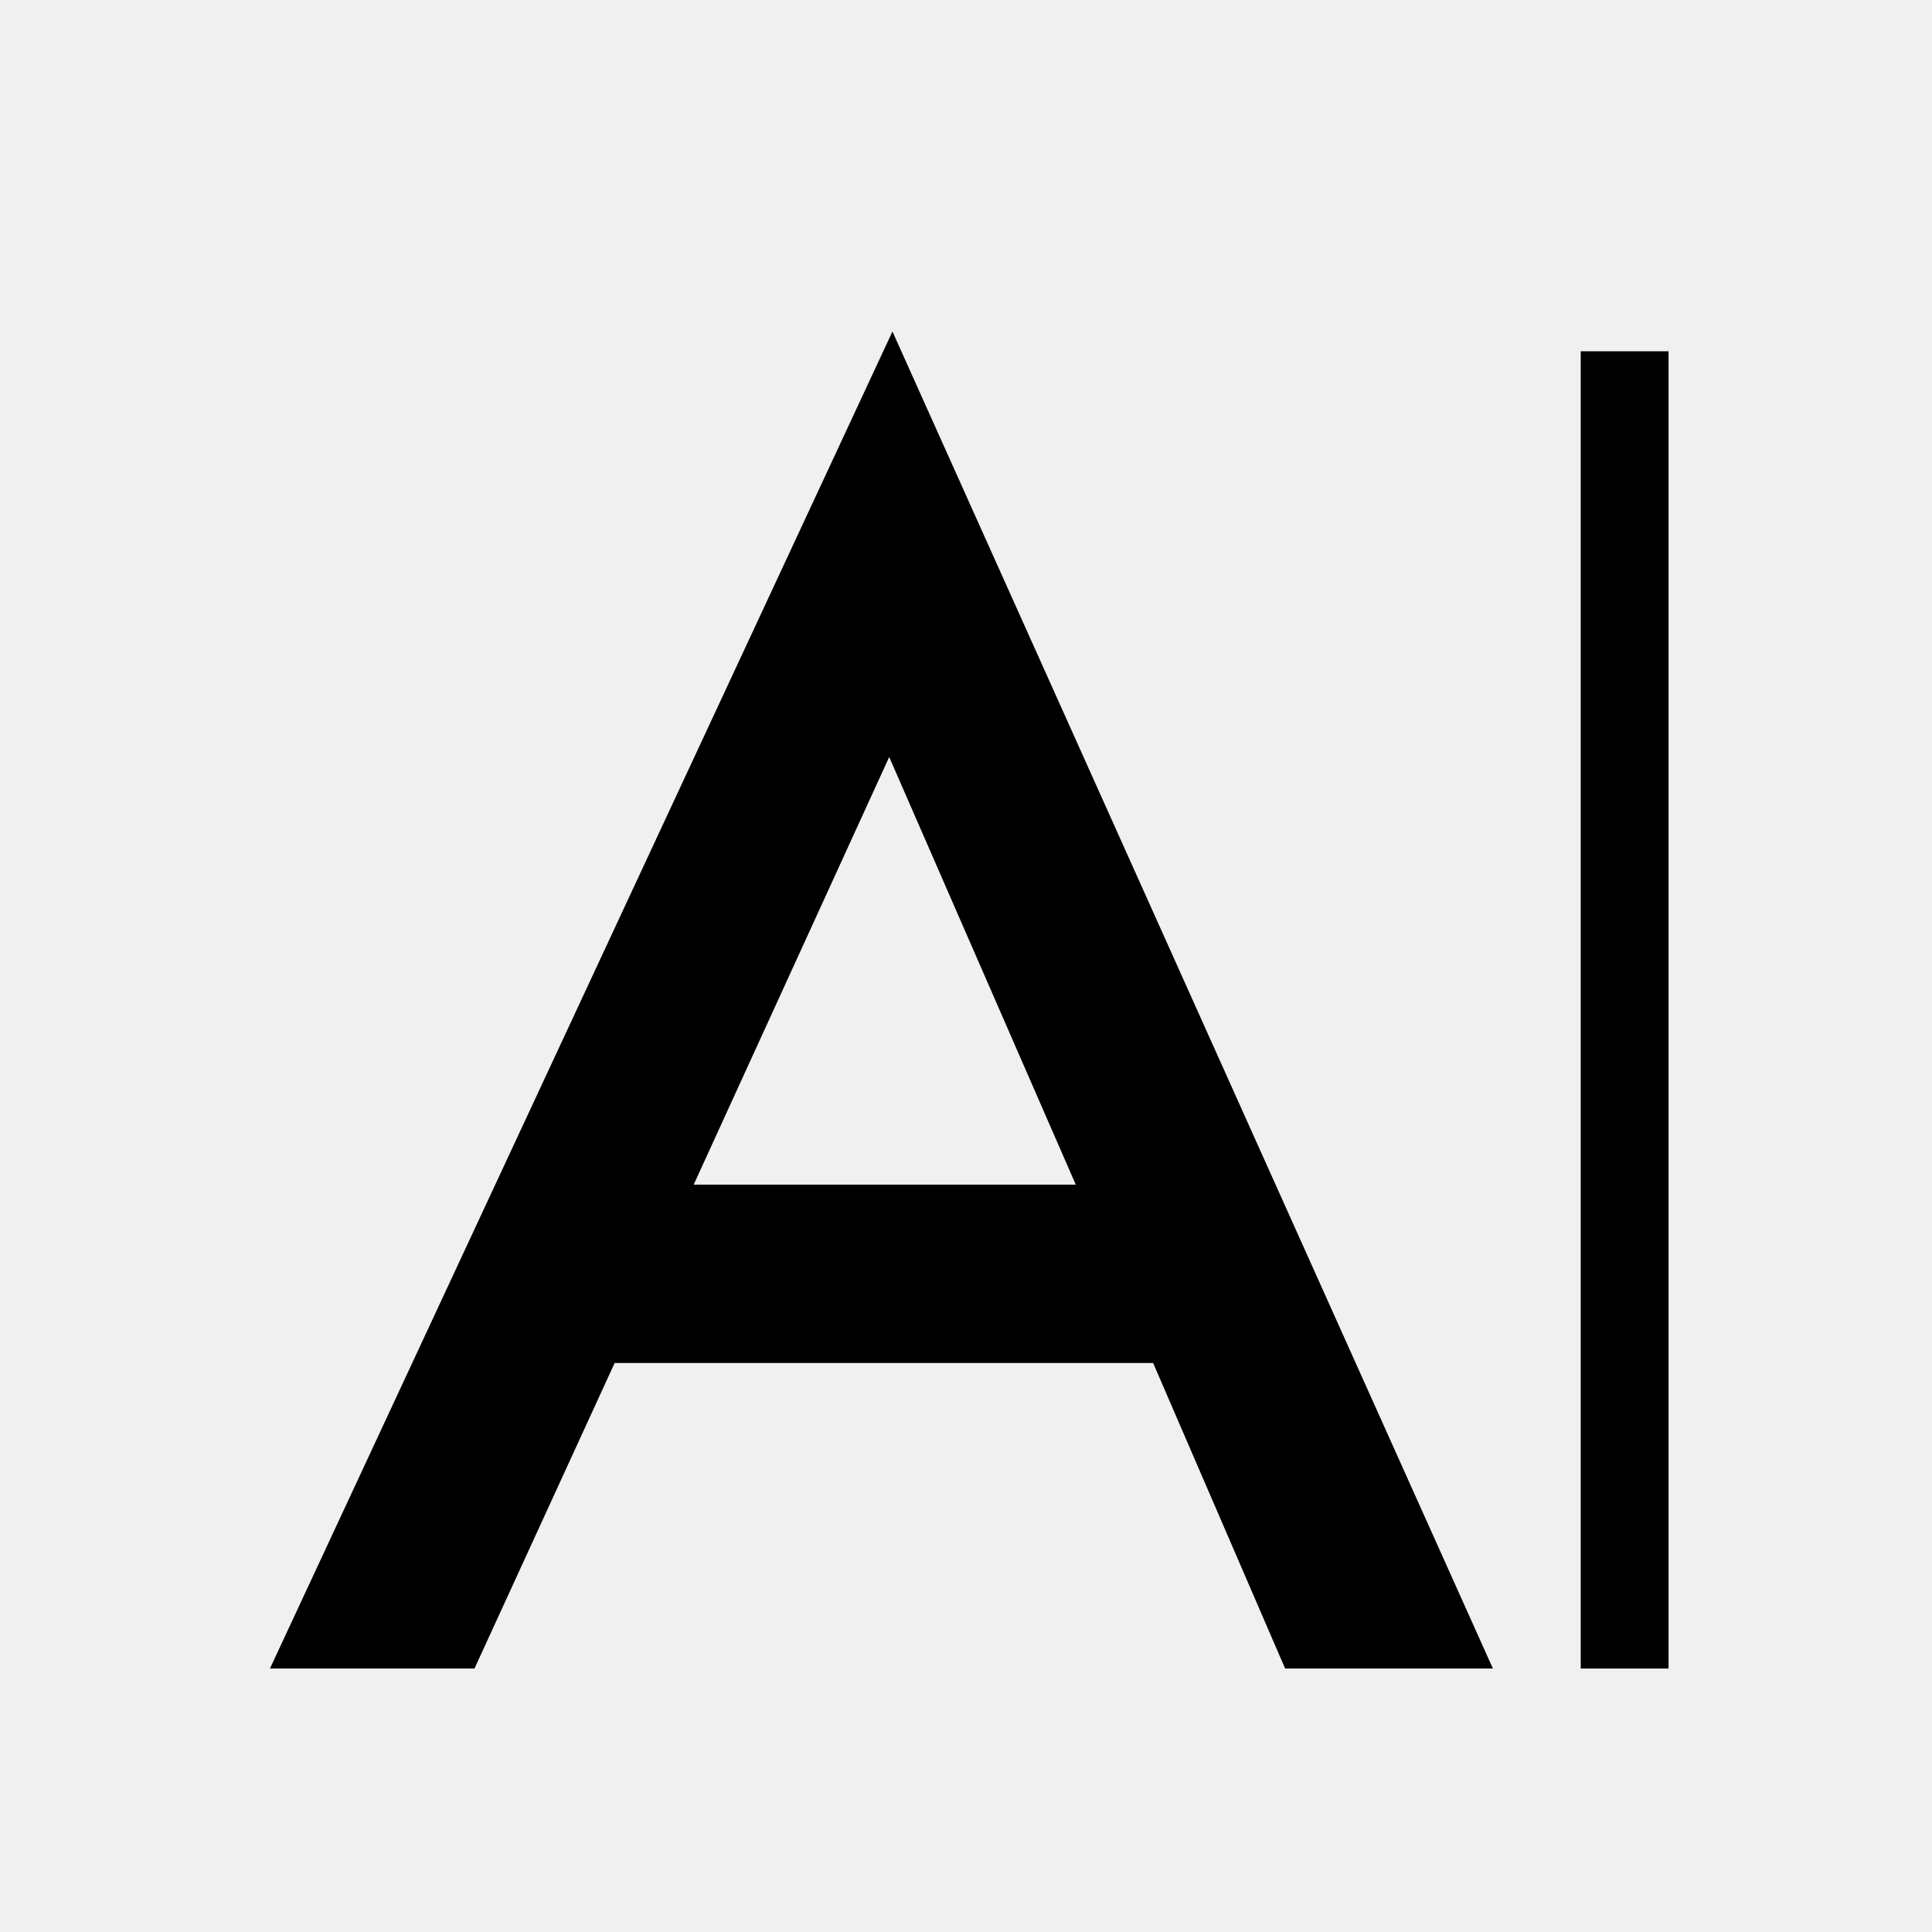
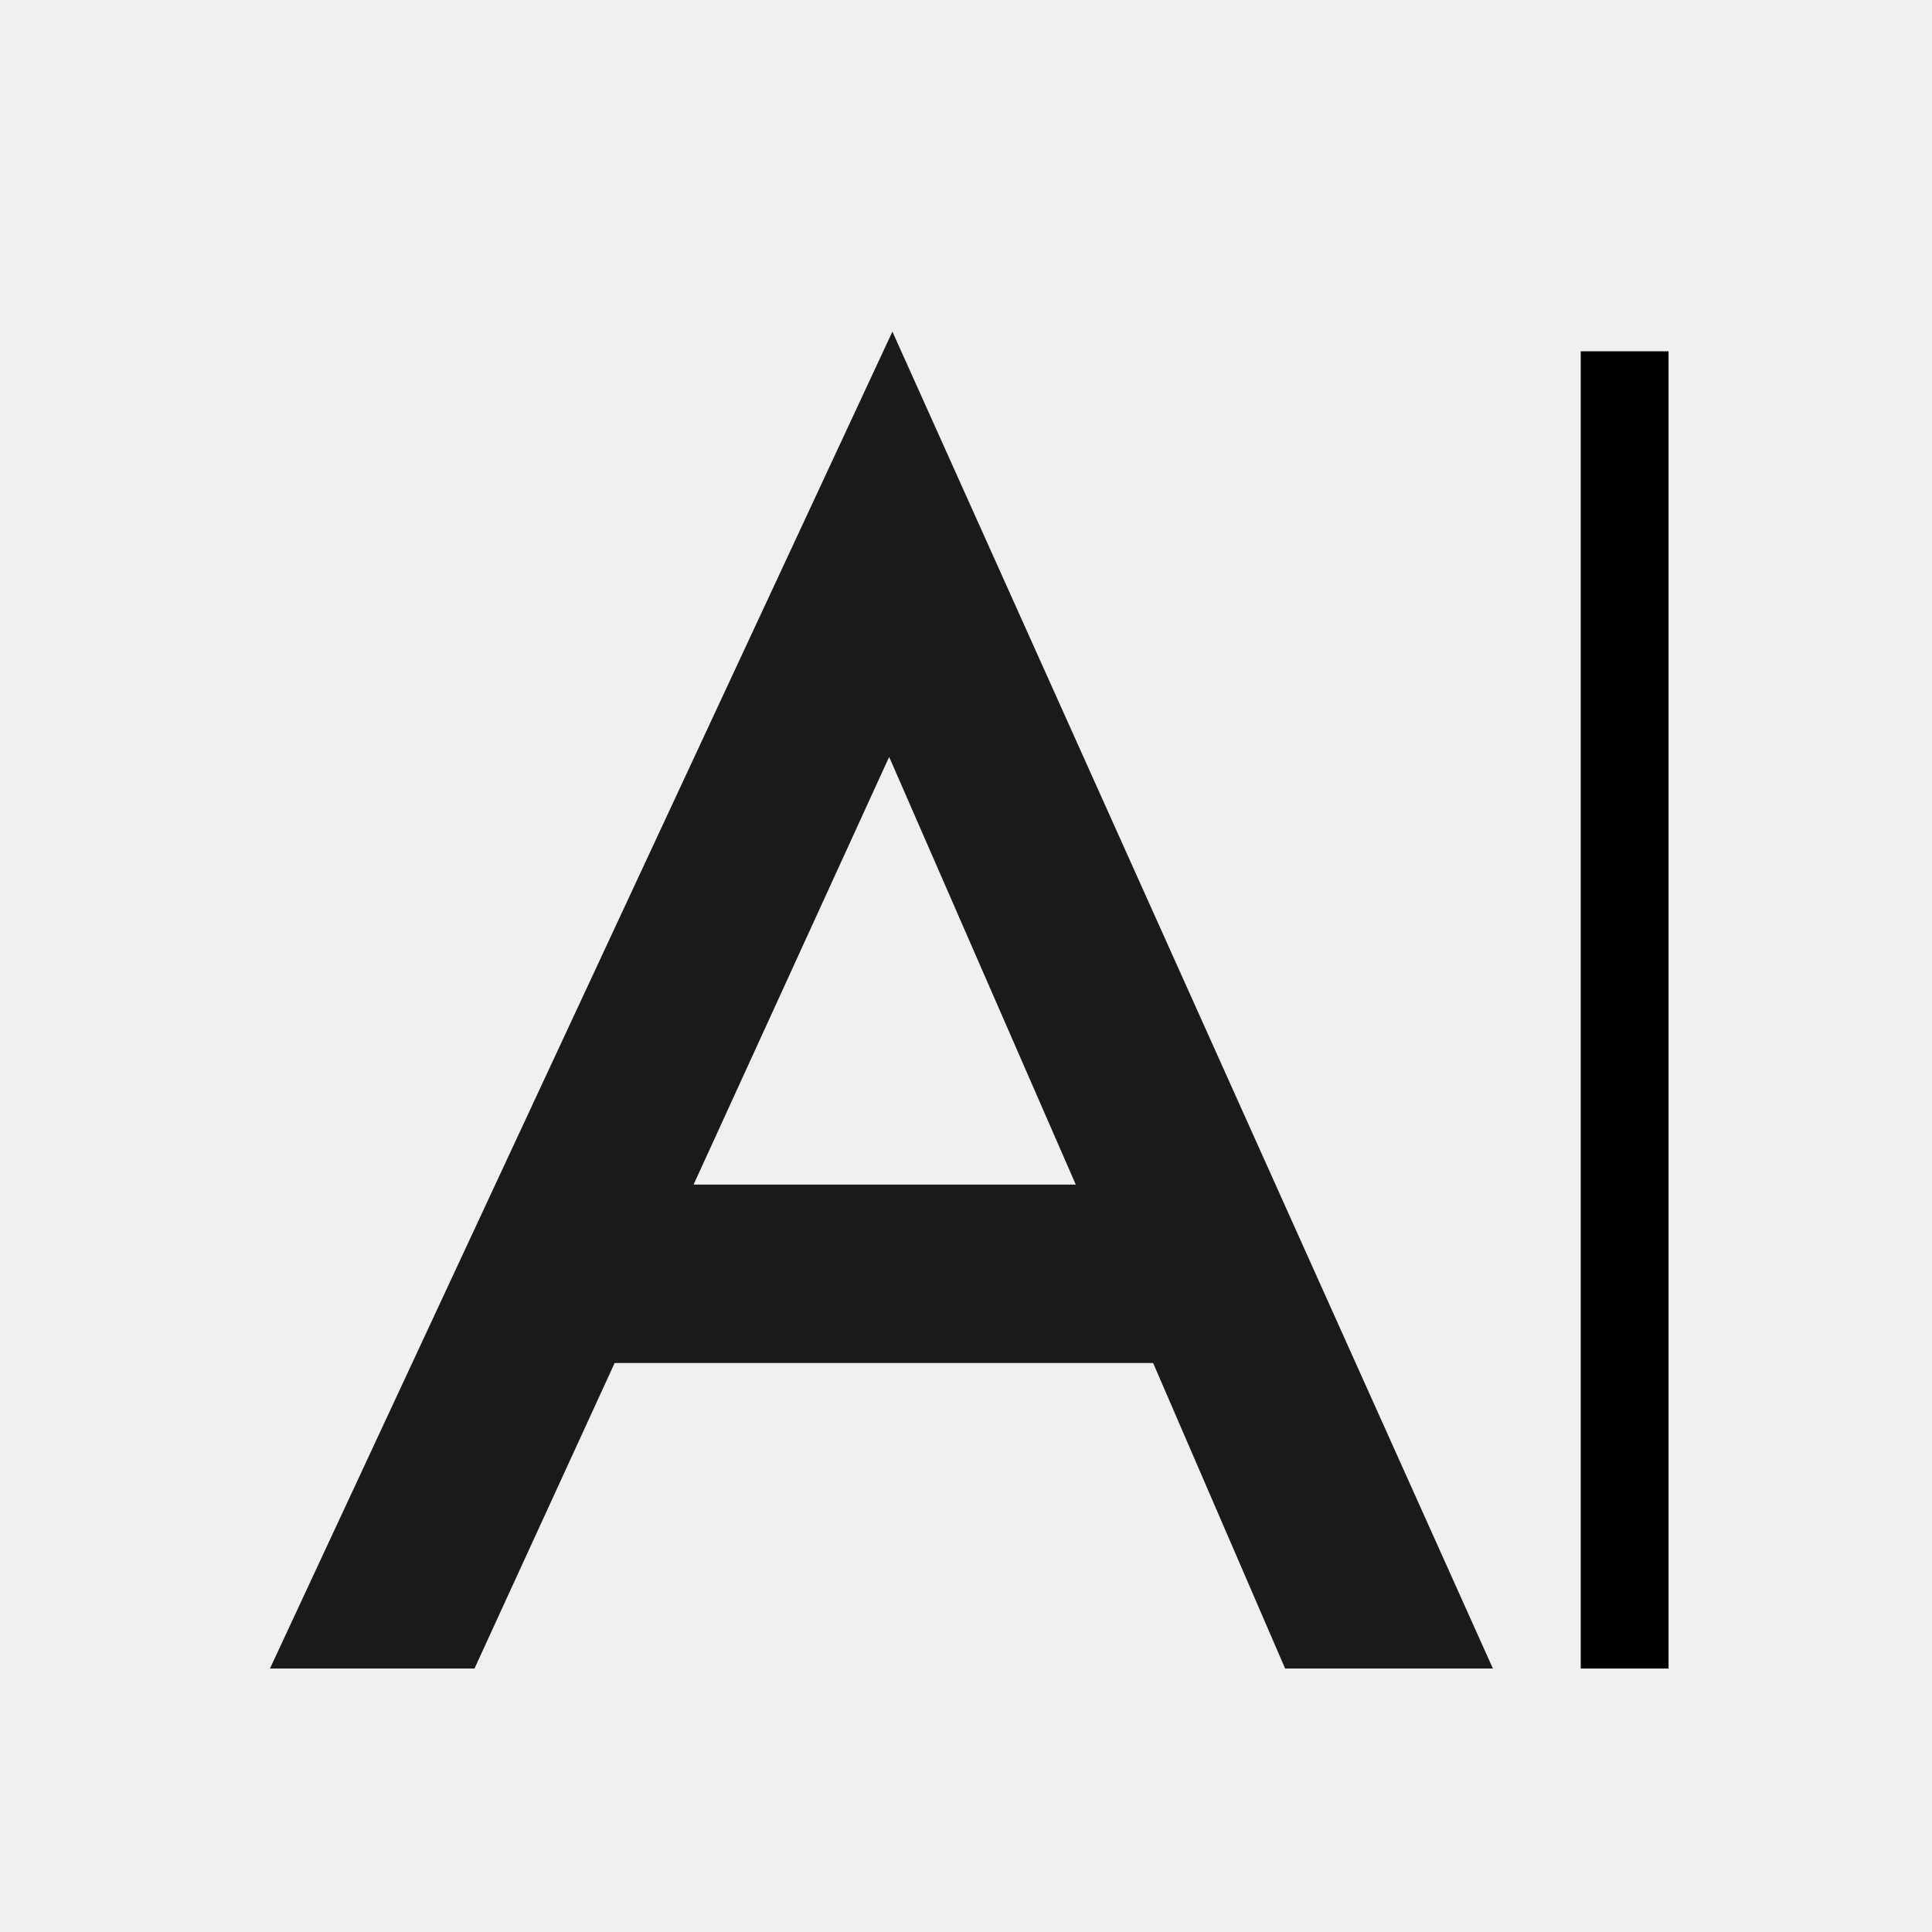
- <svg xmlns="http://www.w3.org/2000/svg" baseProfile="full" height="22" version="1.1" viewBox="0 0 22 22" width="22">
-   <defs>
-     <clipPath id="clipPath1">
-       <rect fill="#000000" height="88" width="164" />
-     </clipPath>
-   </defs>
-   <g class="Drawing" clip-path="url(#clipPath1)" id="drawing1">
-     <g class="Layer" id="content">
-       <g class="Label" id="label1">
-         <path d="m10.125,8.619 2.125,4.871 -4.351,0 2.227,-4.871 z m0.037,-4.843 -7.088,15.224 2.329,0 1.596,-3.479 6.132,0 1.503,3.479 2.366,0 -6.837,-15.224 z" fill="#000000" />
-       </g>
-       <line class="Line" fill="none" id="line11" stroke="#000000" x1="18.5" x2="18.5" y1="4" y2="19" />
-       <polygon class="Polygon" fill="#000000" id="polygon7" points="55,47 60,58 56.5,57 56.5,62 53.5,62 53.5,57 50,58" stroke="#ffffff" transform="translate(-22,-44), matrix(0.9238795,-0.3826834,0.3826834,0.9238795,-35.66962,48.19615)" />
+ <svg xmlns="http://www.w3.org/2000/svg" baseProfile="tiny" height="22" version="1.2" viewBox="0 0 22 22" width="22">
+   <defs />
+   <g>
+     <g id="content">
+       <line fill="none" id="line11" stroke="#000000" x1="18.5" x2="18.5" y1="4" y2="19" />
+       <polygon fill="#000000" id="polygon7" points="55,47 60,58 56.5,57 56.5,62 53.5,62 53.5,57 50,58" stroke="#ffffff" transform="translate(-22,-44), matrix(0.9238795,-0.3826834,0.3826834,0.9238795,-35.66962,48.19615)" />
+       <path d="M10.125,8.619 12.25,13.489 7.898,13.489 10.125,8.619 Z M10.162,3.776 3.074,19 5.403,19 6.999,15.521 13.131,15.521 14.634,19 17,19 10.162,3.776 Z" fill="#1a1a1a" id="combinedpath2" />
    </g>
  </g>
</svg>
